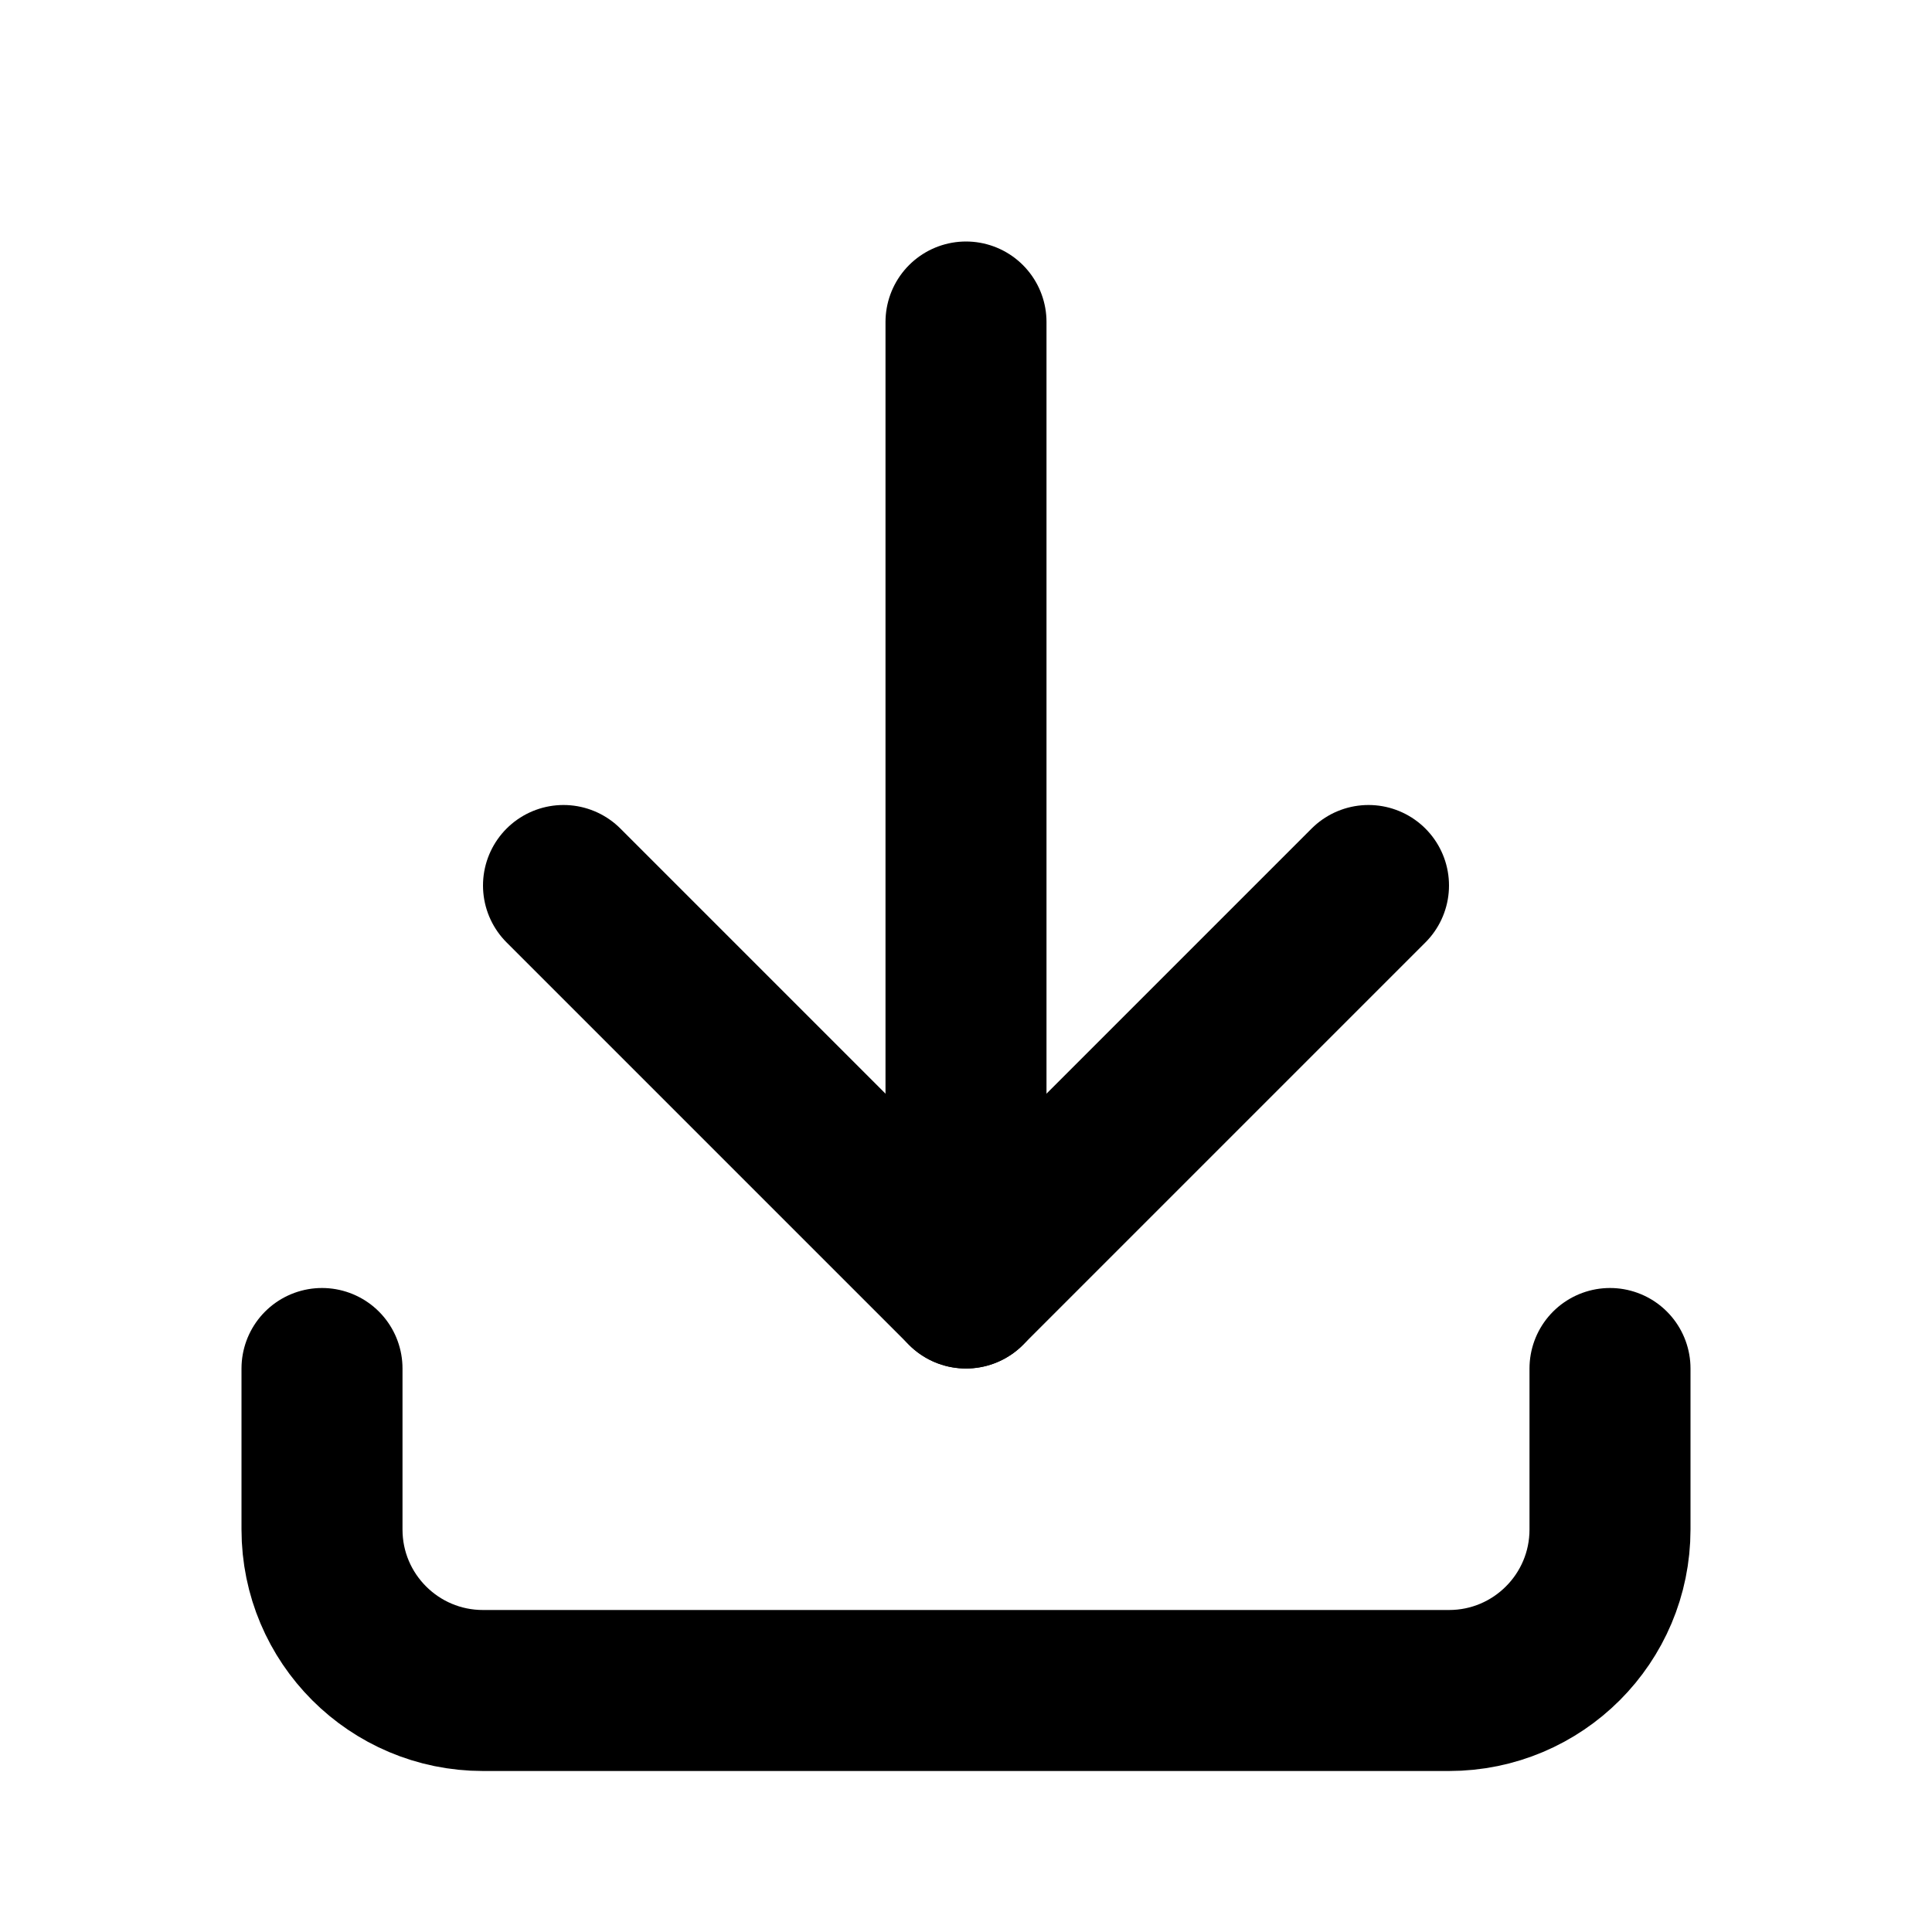
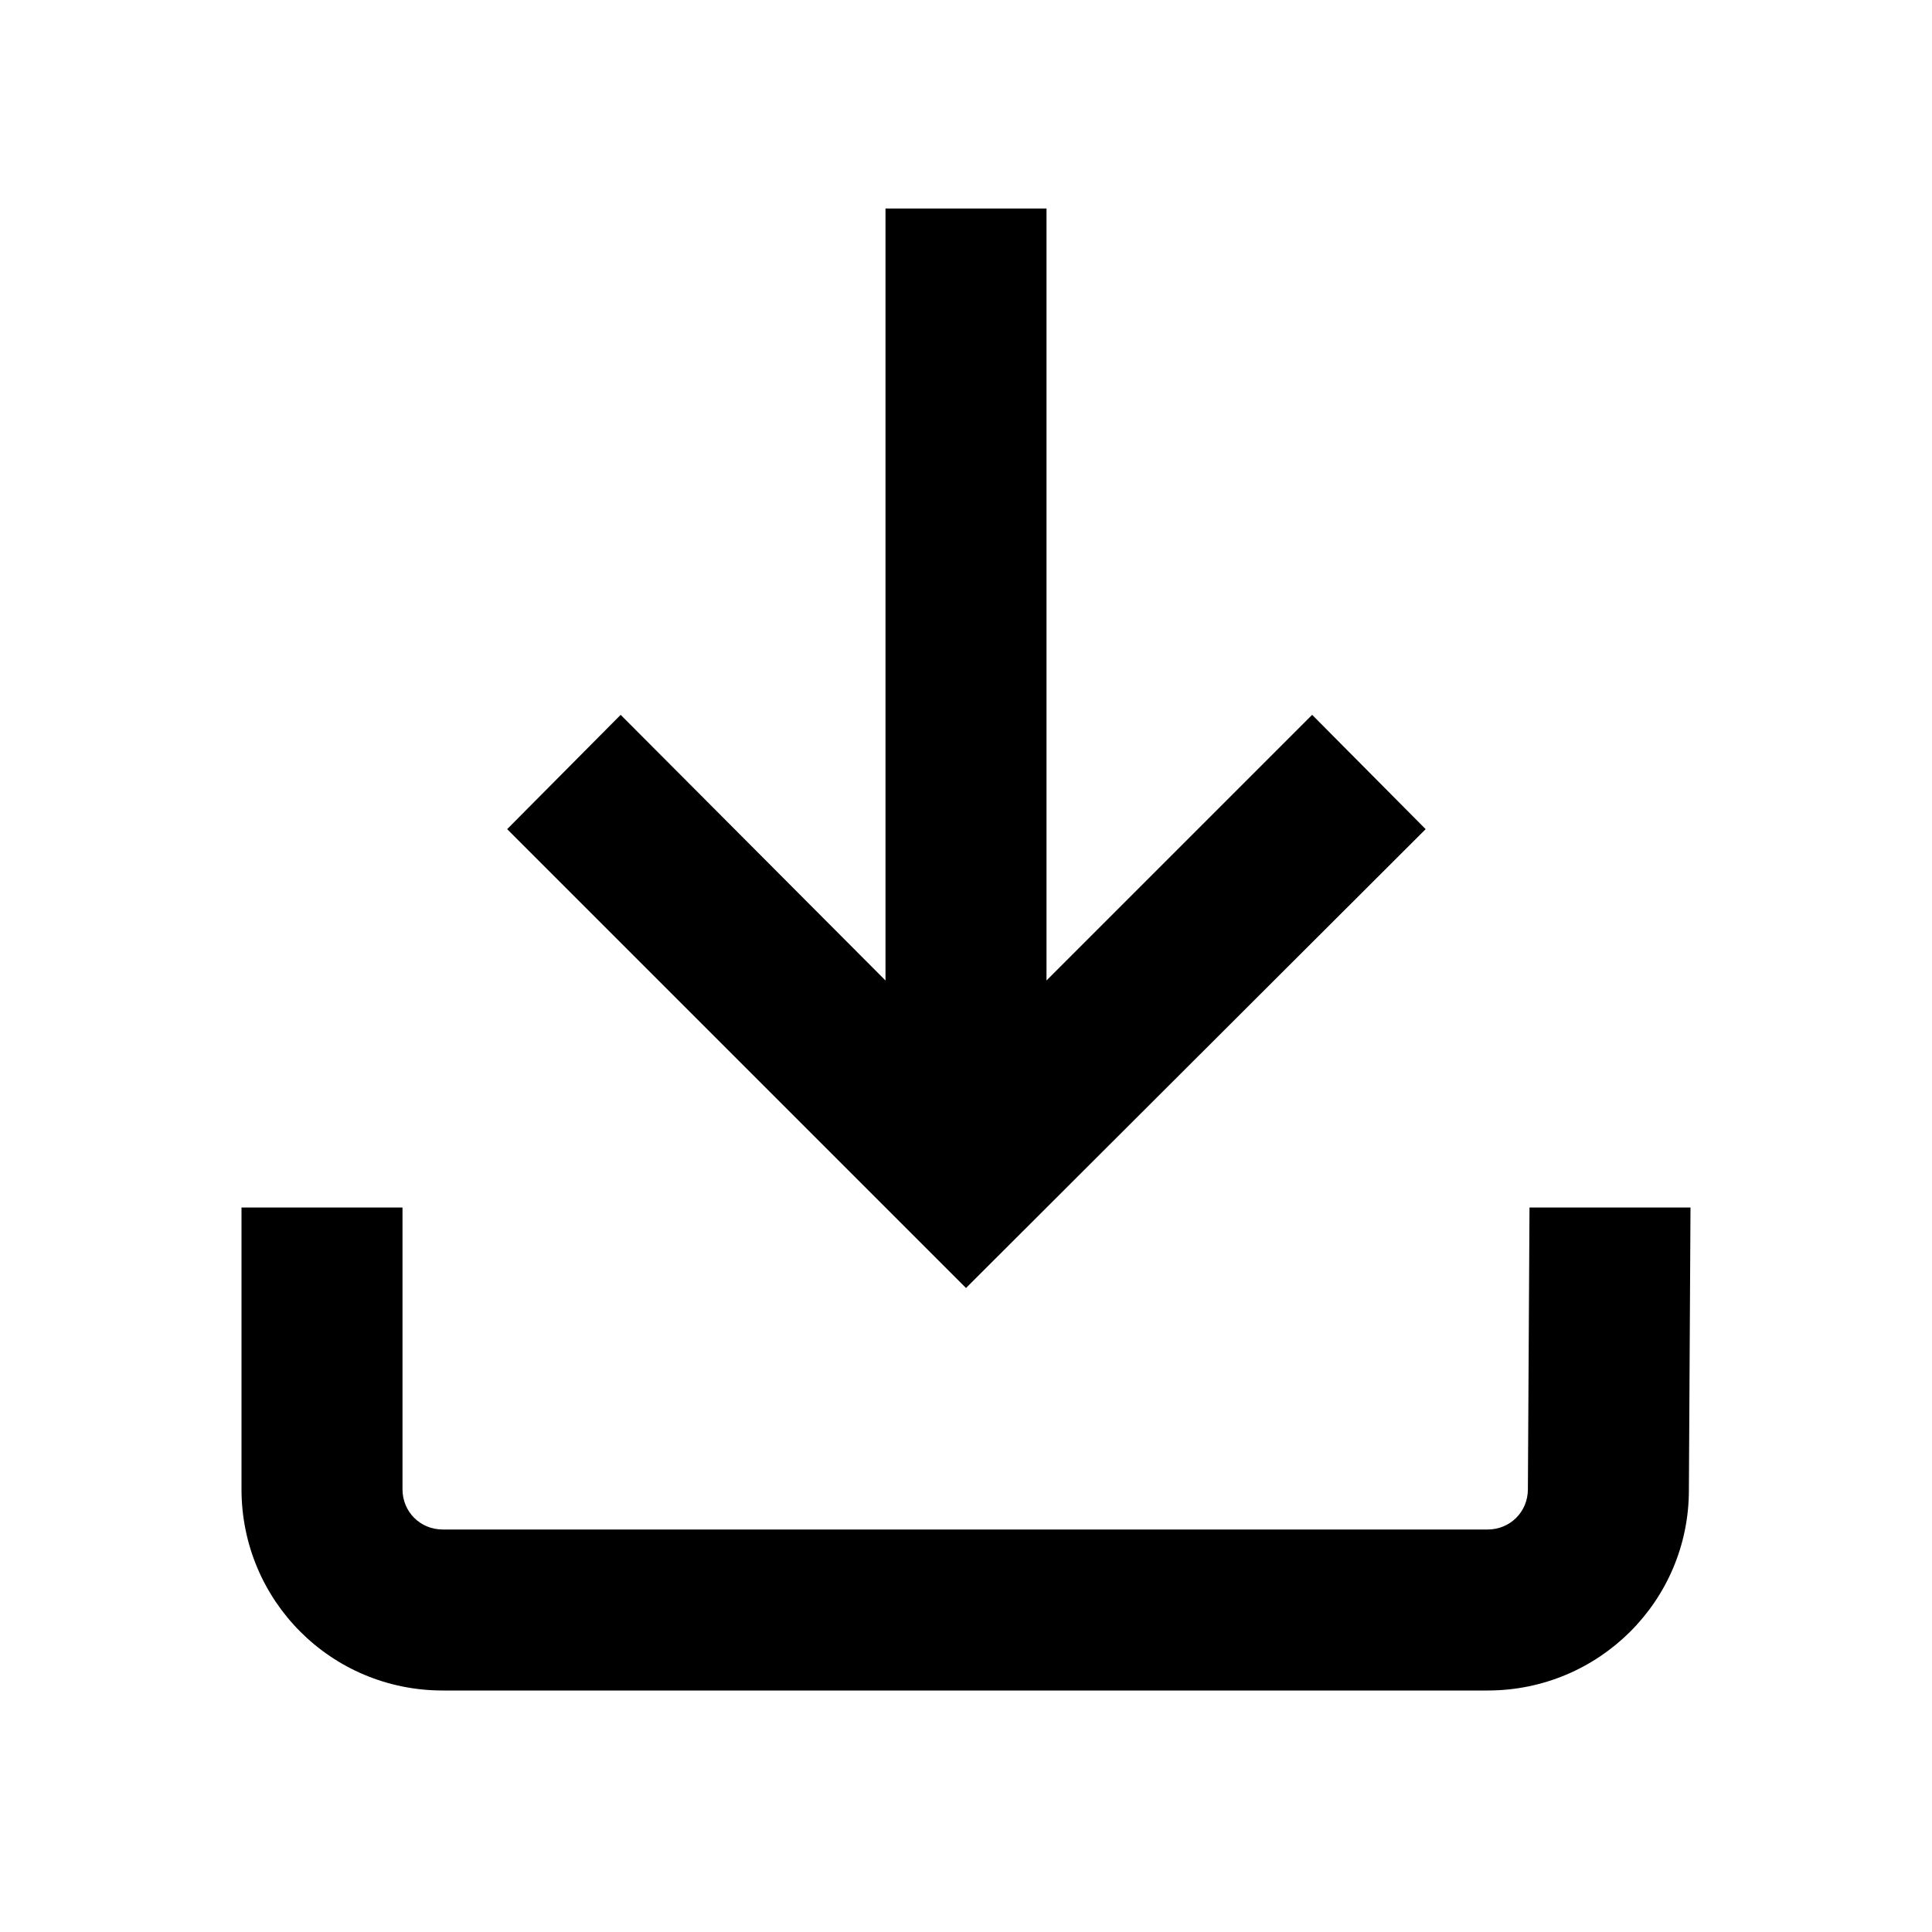
- <svg xmlns="http://www.w3.org/2000/svg" width="24" height="24" viewBox="0 0 24 24" fill="none" stroke="currentColor" stroke-width="2" stroke-linecap="round" stroke-linejoin="round" class="icon icon-tabler icons-tabler-outline icon-tabler-download">
-   <path stroke="none" d="M0 0h24v24H0z" fill="none" />
-   <path d="M4 17v2a2 2 0 0 0 2 2h12a2 2 0 0 0 2 -2v-2" />
-   <path d="M7 11l5 5l5 -5" />
-   <path d="M12 4l0 12" />
+ <svg xmlns="http://www.w3.org/2000/svg" width="24" height="24" viewBox="0 0 24 24">
+   <path d="M12 2.59l5.7 5.7-1.41 1.42L13 6.41V16h-2V6.41l-3.3 3.3-1.41-1.42L12 2.59z" transform="rotate(180 12 9.295)" />
+   <path d="M21 15l-.02 3.51c0 1.38-1.12 2.49-2.5 2.49H5.5C4.11 21 3 19.88 3 18.5V15h2v3.5c0 .28.22.5.5.5h12.98c.28 0 .5-.22.5-.5L19 15h2z" />
</svg>
